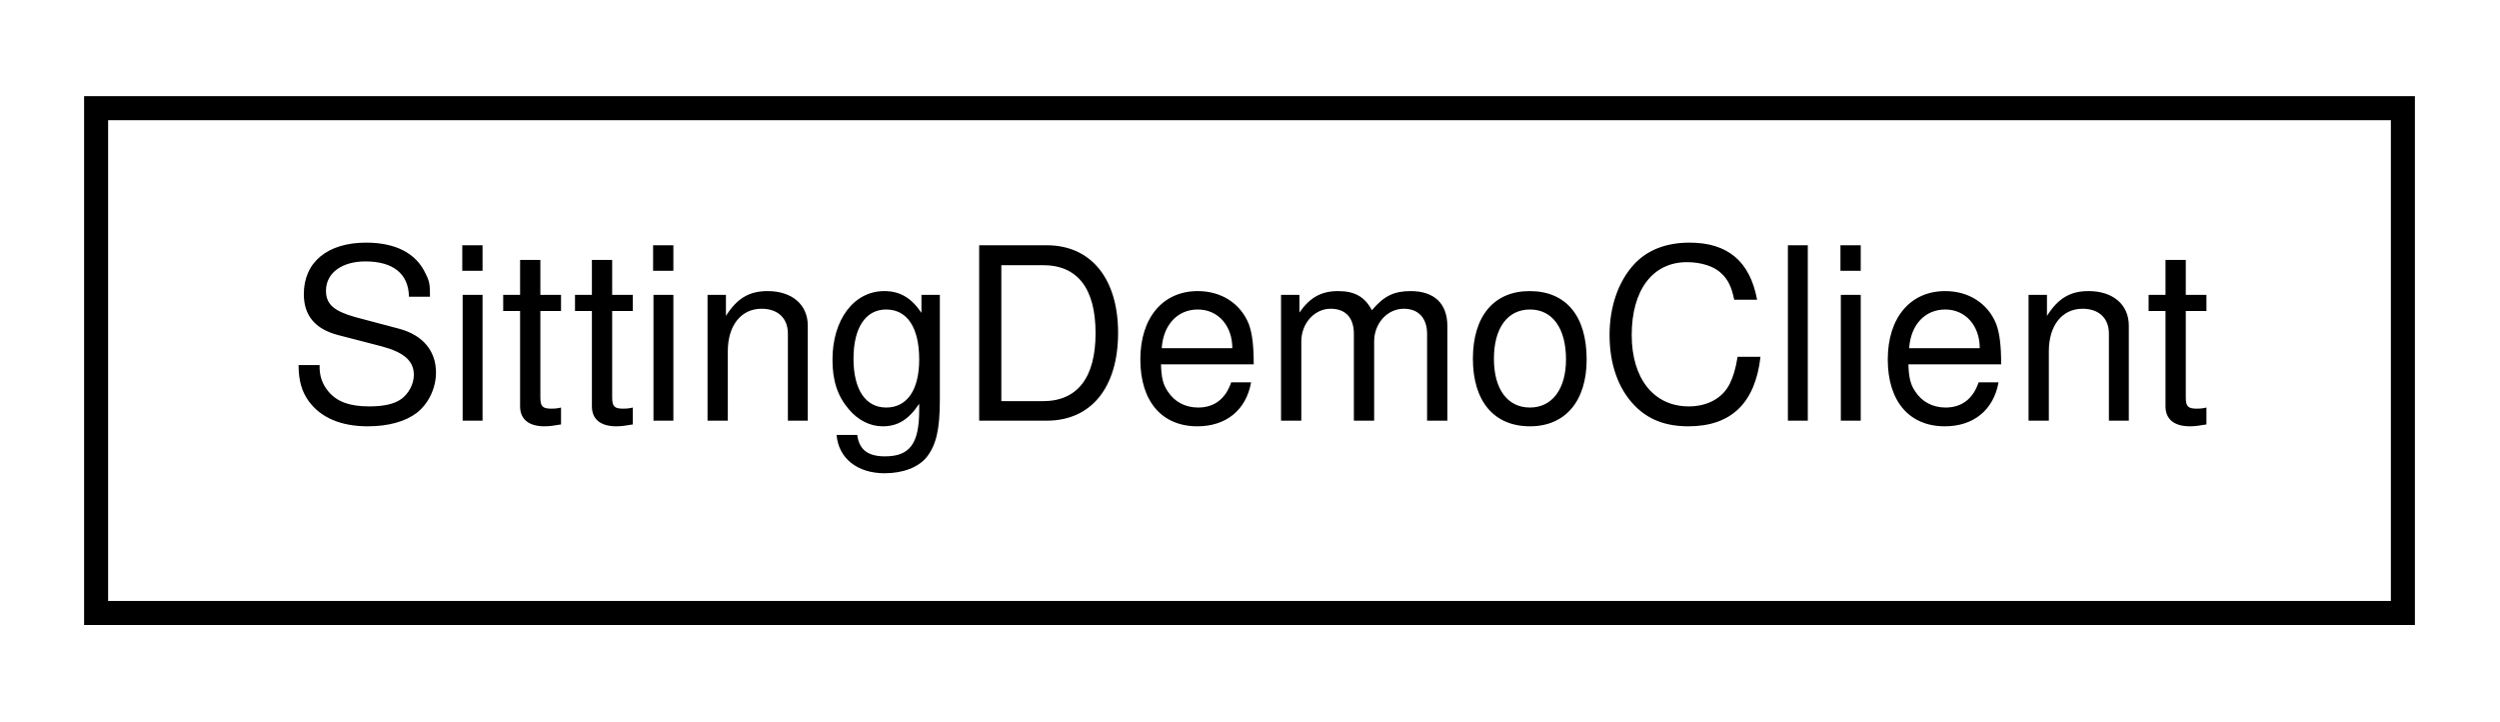
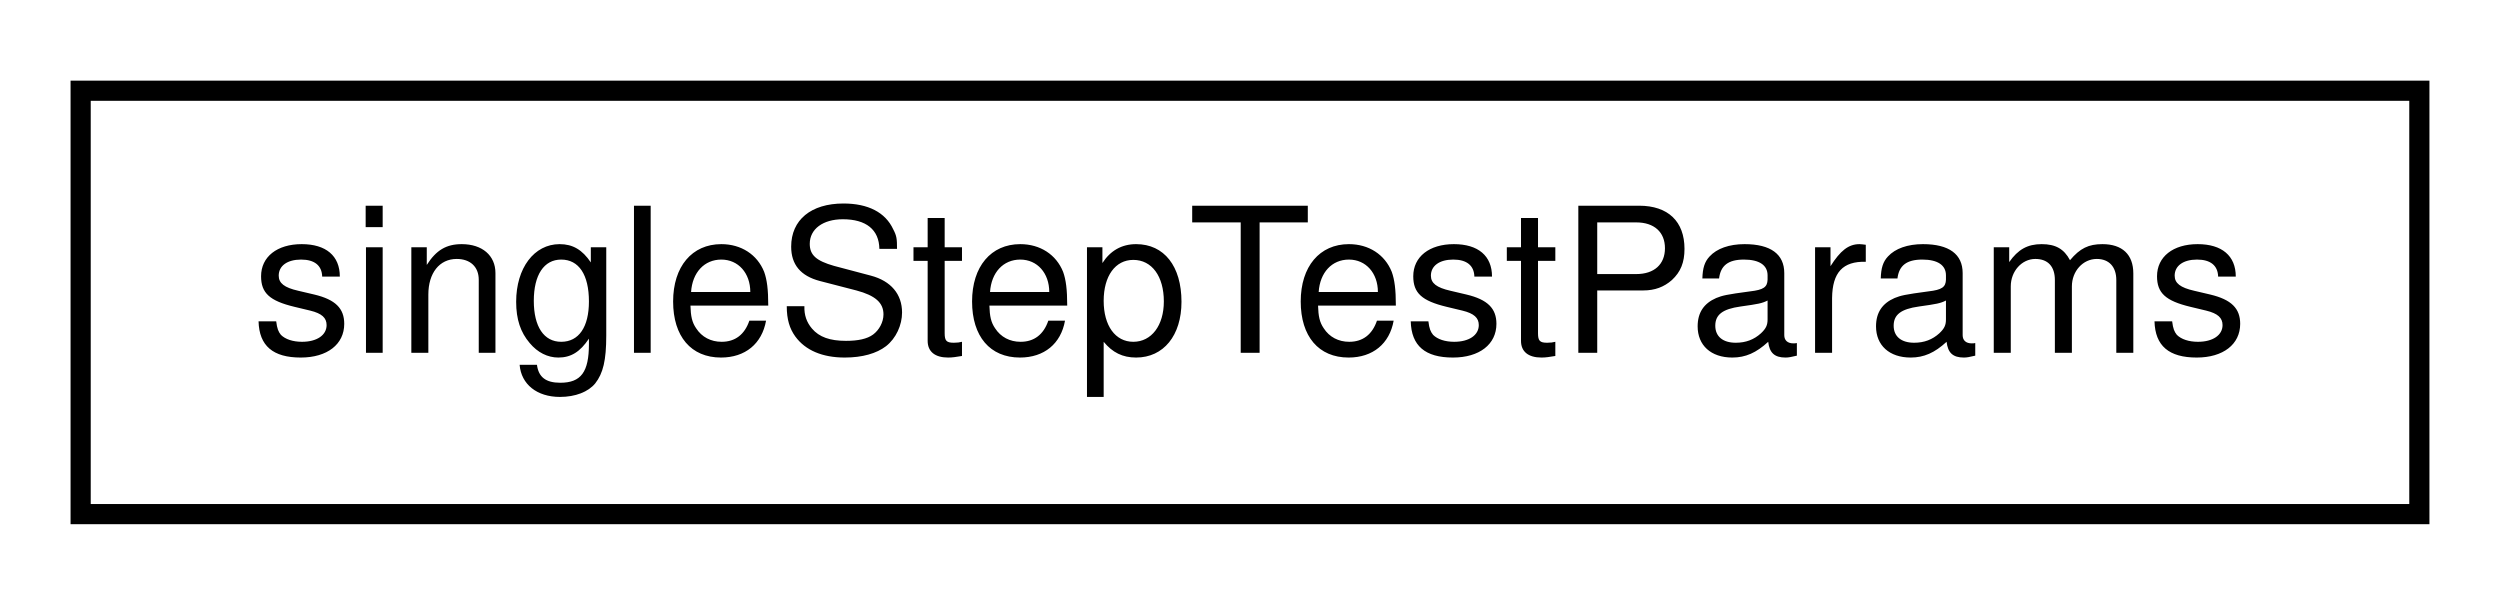
- <svg xmlns="http://www.w3.org/2000/svg" xmlns:xlink="http://www.w3.org/1999/xlink" width="104pt" height="30pt" viewBox="0.00 0.00 104.00 30.00">
+ <svg xmlns="http://www.w3.org/2000/svg" xmlns:xlink="http://www.w3.org/1999/xlink" width="124pt" height="30pt" viewBox="0.00 0.00 124.00 30.00">
  <g id="graph1" class="graph" transform="scale(1 1) rotate(0) translate(4 26)">
-     <polygon fill="white" stroke="white" points="-4,5 -4,-26 101,-26 101,5 -4,5" />
+     <polygon fill="white" stroke="white" points="-4,5 -4,-26 121,-26 121,5 -4,5" />
    <g id="node1" class="node">
-       <a xlink:href="classSittingDemoClient.html" target="_top" xlink:title="SittingDemoClient">
-         <polygon fill="white" stroke="black" points="0,-0.5 0,-21.5 96,-21.5 96,-0.5 0,-0.5" />
-         <text text-anchor="middle" x="48" y="-8.5" font-family="Helvetica,sans-Serif" font-size="10.00">SittingDemoClient</text>
+       <a xlink:href="structsingleStepTestParams.html" target="_top" xlink:title="singleStepTestParams">
+         <polygon fill="white" stroke="black" points="0,-0.5 0,-21.5 116,-21.5 116,-0.5 0,-0.5" />
+         <text text-anchor="middle" x="58" y="-8.5" font-family="Helvetica,sans-Serif" font-size="10.00">singleStepTestParams</text>
      </a>
    </g>
  </g>
</svg>
